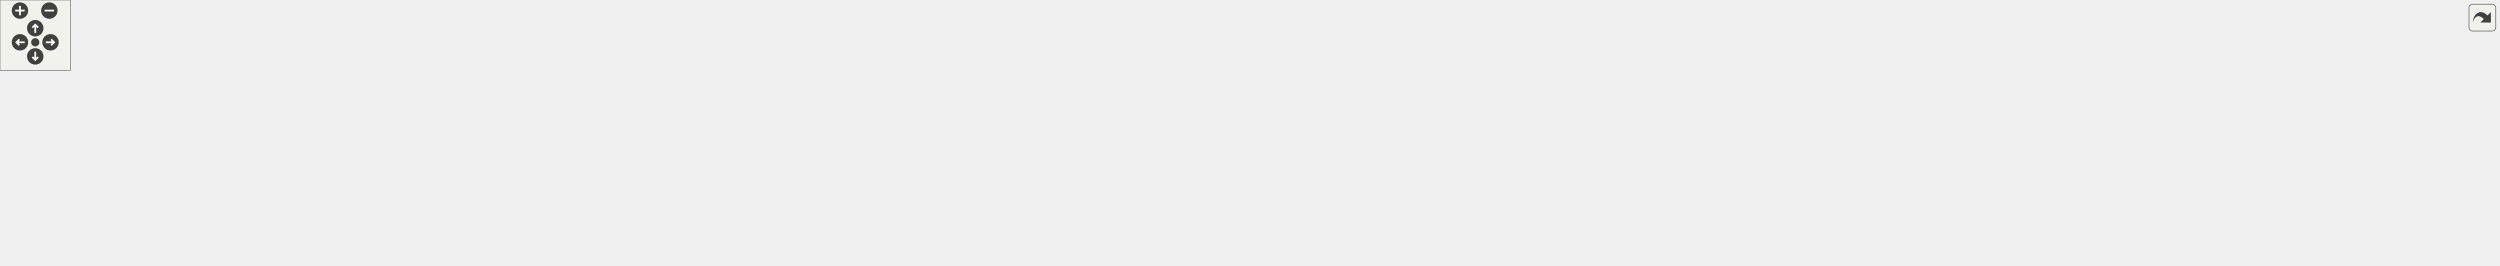
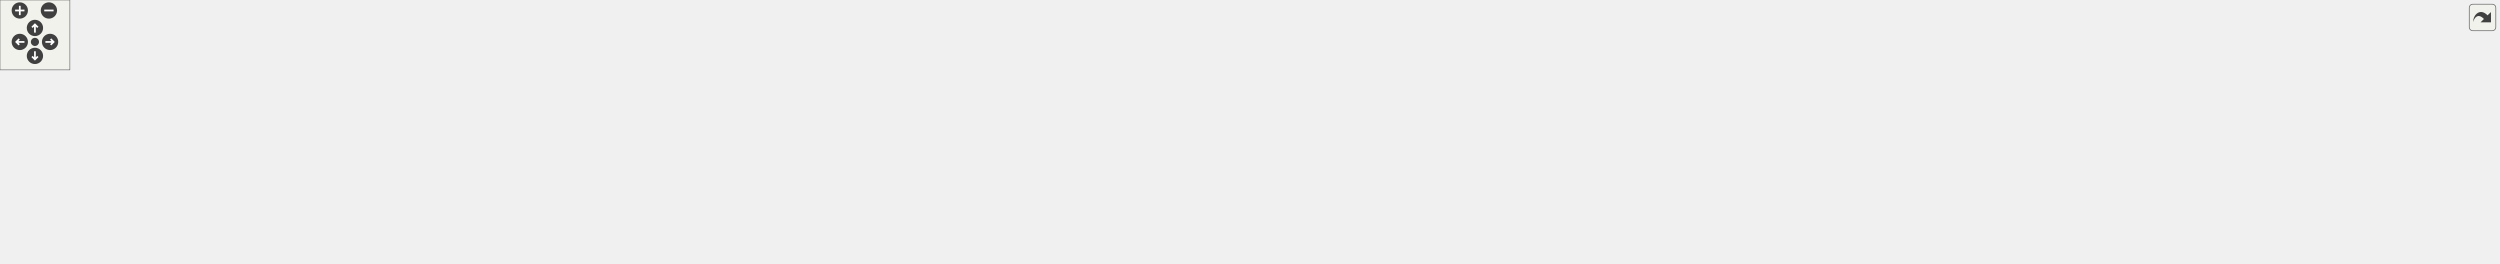
<svg xmlns="http://www.w3.org/2000/svg" xmlns:xlink="http://www.w3.org/1999/xlink" id="main" version="1.1" xml:space="preserve">
  <style type="text/css">
.edge:hover path { stroke: red; }
.edge:hover polygon { stroke: red; fill: red; }
</style>
  <defs>
    <circle id="rim" cx="0" cy="0" r="7" />
    <circle id="rim2" cx="0" cy="0" r="3.5" />
    <g id="zoomPlus">
      <use xlink:href="#rim" fill="#404040">
        <set attributeName="fill" to="#808080" begin="zoomplus.mouseover" end="zoomplus.mouseout" />
      </use>
      <path d="M-4,0h8M0,-4v8" fill="none" stroke="white" stroke-width="1.5" pointer-events="none" />
    </g>
    <g id="zoomMin">
      <use xlink:href="#rim" fill="#404040">
        <set attributeName="fill" to="#808080" begin="zoomminus.mouseover" end="zoomminus.mouseout" />
      </use>
      <path d="M-4,0h8" fill="none" stroke="white" stroke-width="1.5" pointer-events="none" />
    </g>
    <g id="dirArrow">
      <path fill="none" stroke="white" stroke-width="1.5" d="M0,-3.0v7 M-2.5,-0.5L0,-3.0L2.5,-0.5" />
    </g>
    <g id="resetDef">
      <use xlink:href="#rim2" fill="#404040">
        <set attributeName="fill" to="#808080" begin="reset.mouseover" end="reset.mouseout" />
      </use>
    </g>
  </defs>
  <svg id="graph" class="graph">
    <g id="viewport">
      <g id="node1" class="node">
-         <polygon fill="#bfbfbf" stroke="black" points="914,-124.5 914,-165.5 1084,-165.5 1084,-124.5 914,-124.5" />
-         <text text-anchor="start" x="922" y="-153.5" font-family="Helvetica,sans-Serif" font-size="10.00">/home/travis/build</text>
-         <text text-anchor="start" x="922" y="-142.5" font-family="Helvetica,sans-Serif" font-size="10.00">/robotology/wb-toolbox</text>
-         <text text-anchor="middle" x="999" y="-131.5" font-family="Helvetica,sans-Serif" font-size="10.00">/toolbox/src/InverseKinematics.cpp</text>
+         <polygon fill="#bfbfbf" stroke="black" points="933,-124.5 933,-165.5 1103,-165.5 1103,-124.5 933,-124.5" />
+         <text text-anchor="start" x="941" y="-153.5" font-family="Helvetica,sans-Serif" font-size="10.00">/home/travis/build</text>
+         <text text-anchor="start" x="941" y="-142.5" font-family="Helvetica,sans-Serif" font-size="10.00">/robotology/wb-toolbox</text>
+         <text text-anchor="middle" x="1018" y="-131.5" font-family="Helvetica,sans-Serif" font-size="10.00">/toolbox/src/InverseKinematics.cpp</text>
      </g>
      <g id="node2" class="node">
        <g id="a_node2">
          <a xlink:href="_inverse_kinematics_8h.html" target="_top" xlink:title="InverseKinematics.h">
            <polygon fill="none" stroke="black" points="6,-62.5 6,-81.5 112,-81.5 112,-62.5 6,-62.5" />
            <text text-anchor="middle" x="59" y="-69.5" font-family="Helvetica,sans-Serif" font-size="10.00">InverseKinematics.h</text>
          </a>
        </g>
      </g>
      <g id="edge1" class="edge">
-         <path fill="none" stroke="midnightblue" d="M913.769,-142.845C757.188,-139.766 413.513,-128.558 127,-88 119.089,-86.88 110.73,-85.339 102.682,-83.668" />
-         <polygon fill="midnightblue" stroke="midnightblue" points="103.226,-80.205 92.711,-81.504 101.741,-87.045 103.226,-80.205" />
+         <path fill="none" stroke="midnightblue" d="M932.937,-141.548C776.629,-136.374 433.376,-121.904 146,-88 135.388,-86.748 124.103,-85.065 113.299,-83.28" />
+         <polygon fill="midnightblue" stroke="midnightblue" points="113.572,-79.776 103.126,-81.547 112.396,-86.676 113.572,-79.776" />
      </g>
      <g id="node4" class="node">
        <g id="a_node4">
          <a xlink:href="_block_information_8h.html" target="_top" xlink:title="BlockInformation.h">
-             <polygon fill="none" stroke="black" points="136,-62.5 136,-81.5 234,-81.5 234,-62.5 136,-62.5" />
-             <text text-anchor="middle" x="185" y="-69.5" font-family="Helvetica,sans-Serif" font-size="10.00">BlockInformation.h</text>
+             <polygon fill="none" stroke="black" points="155,-62.5 155,-81.5 253,-81.5 253,-62.5 155,-62.5" />
+             <text text-anchor="middle" x="204" y="-69.5" font-family="Helvetica,sans-Serif" font-size="10.00">BlockInformation.h</text>
          </a>
        </g>
      </g>
      <g id="edge3" class="edge">
-         <path fill="none" stroke="midnightblue" d="M913.947,-142.653C773.395,-139.323 484.204,-127.794 243,-88 236.67,-86.956 230.022,-85.544 223.578,-84.002" />
-         <polygon fill="midnightblue" stroke="midnightblue" points="224.247,-80.561 213.694,-81.506 222.533,-87.348 224.247,-80.561" />
+         <path fill="none" stroke="midnightblue" d="M932.947,-142.653C792.395,-139.323 503.204,-127.794 262,-88 255.67,-86.956 249.022,-85.544 242.578,-84.002" />
+         <polygon fill="midnightblue" stroke="midnightblue" points="243.247,-80.561 232.694,-81.506 241.533,-87.348 243.247,-80.561" />
      </g>
      <g id="node9" class="node">
-         <polygon fill="none" stroke="#bfbfbf" points="252,-62.5 252,-81.5 298,-81.5 298,-62.5 252,-62.5" />
-         <text text-anchor="middle" x="275" y="-69.5" font-family="Helvetica,sans-Serif" font-size="10.00">Error.h</text>
+         <polygon fill="none" stroke="#bfbfbf" points="271,-62.5 271,-81.5 317,-81.5 317,-62.5 271,-62.5" />
+         <text text-anchor="middle" x="294" y="-69.5" font-family="Helvetica,sans-Serif" font-size="10.00">Error.h</text>
      </g>
      <g id="edge8" class="edge">
-         <path fill="none" stroke="midnightblue" d="M913.707,-140.893C754.775,-134.478 419.272,-117.812 307,-88 304.648,-87.376 302.257,-86.585 299.896,-85.694" />
-         <polygon fill="midnightblue" stroke="midnightblue" points="301.096,-82.4 290.528,-81.64 298.316,-88.824 301.096,-82.4" />
+         <path fill="none" stroke="midnightblue" d="M932.707,-140.893C773.775,-134.478 438.272,-117.812 326,-88 323.648,-87.376 321.257,-86.585 318.896,-85.694" />
+         <polygon fill="midnightblue" stroke="midnightblue" points="320.096,-82.4 309.528,-81.64 317.316,-88.824 320.096,-82.4" />
      </g>
      <g id="node10" class="node">
        <g id="a_node10">
          <a xlink:href="_signal_8h.html" target="_top" xlink:title="Signal.h">
-             <polygon fill="none" stroke="black" points="316,-62.5 316,-81.5 368,-81.5 368,-62.5 316,-62.5" />
-             <text text-anchor="middle" x="342" y="-69.5" font-family="Helvetica,sans-Serif" font-size="10.00">Signal.h</text>
+             <polygon fill="none" stroke="black" points="335,-62.5 335,-81.5 387,-81.5 387,-62.5 335,-62.5" />
+             <text text-anchor="middle" x="361" y="-69.5" font-family="Helvetica,sans-Serif" font-size="10.00">Signal.h</text>
          </a>
        </g>
      </g>
      <g id="edge9" class="edge">
-         <path fill="none" stroke="midnightblue" d="M913.837,-144.736C792.697,-143.903 564.514,-135.349 377,-88 374.176,-87.287 371.287,-86.375 368.439,-85.353" />
-         <polygon fill="midnightblue" stroke="midnightblue" points="369.654,-82.07 359.07,-81.59 367.045,-88.565 369.654,-82.07" />
-       </g>
-       <g id="node11" class="node">
-         <polygon fill="none" stroke="#bfbfbf" points="386,-62.5 386,-81.5 466,-81.5 466,-62.5 386,-62.5" />
-         <text text-anchor="middle" x="426" y="-69.5" font-family="Helvetica,sans-Serif" font-size="10.00">WBInterface.h</text>
+         <path fill="none" stroke="midnightblue" d="M932.837,-144.736C811.697,-143.903 583.514,-135.349 396,-88 393.176,-87.287 390.287,-86.375 387.439,-85.353" />
+         <polygon fill="midnightblue" stroke="midnightblue" points="388.654,-82.07 378.07,-81.59 386.045,-88.565 388.654,-82.07" />
+       </g>
+       <g id="node12" class="node">
+         <polygon fill="none" stroke="#bfbfbf" points="405,-62.5 405,-81.5 485,-81.5 485,-62.5 405,-62.5" />
+         <text text-anchor="middle" x="445" y="-69.5" font-family="Helvetica,sans-Serif" font-size="10.00">WBInterface.h</text>
      </g>
      <g id="edge11" class="edge">
-         <path fill="none" stroke="midnightblue" d="M913.568,-139.708C809.406,-133.364 628.398,-118.744 476,-88 471.147,-87.021 466.089,-85.777 461.134,-84.425" />
-         <polygon fill="midnightblue" stroke="midnightblue" points="461.785,-80.97 451.206,-81.551 459.838,-87.694 461.785,-80.97" />
-       </g>
-       <g id="node12" class="node">
-         <polygon fill="none" stroke="#bfbfbf" points="484.5,-62.5 484.5,-81.5 549.5,-81.5 549.5,-62.5 484.5,-62.5" />
-         <text text-anchor="middle" x="517" y="-69.5" font-family="Helvetica,sans-Serif" font-size="10.00">Eigen/Core</text>
+         <path fill="none" stroke="midnightblue" d="M932.568,-139.708C828.406,-133.364 647.398,-118.744 495,-88 490.147,-87.021 485.089,-85.777 480.134,-84.425" />
+         <polygon fill="midnightblue" stroke="midnightblue" points="480.785,-80.97 470.206,-81.551 478.838,-87.694 480.785,-80.97" />
+       </g>
+       <g id="node13" class="node">
+         <polygon fill="none" stroke="#bfbfbf" points="503.5,-62.5 503.5,-81.5 568.5,-81.5 568.5,-62.5 503.5,-62.5" />
+         <text text-anchor="middle" x="536" y="-69.5" font-family="Helvetica,sans-Serif" font-size="10.00">Eigen/Core</text>
      </g>
      <g id="edge12" class="edge">
-         <path fill="none" stroke="midnightblue" d="M913.668,-138.633C824.297,-131.739 680.325,-117.023 559,-88 555.32,-87.12 551.514,-86.029 547.764,-84.84" />
-         <polygon fill="midnightblue" stroke="midnightblue" points="548.691,-81.458 538.096,-81.54 546.43,-88.082 548.691,-81.458" />
-       </g>
-       <g id="node13" class="node">
-         <polygon fill="none" stroke="#bfbfbf" points="567.5,-62.5 567.5,-81.5 670.5,-81.5 670.5,-62.5 567.5,-62.5" />
-         <text text-anchor="middle" x="619" y="-69.5" font-family="Helvetica,sans-Serif" font-size="10.00">iCub/iKin/iKinFwd.h</text>
+         <path fill="none" stroke="midnightblue" d="M932.668,-138.633C843.297,-131.739 699.325,-117.023 578,-88 574.32,-87.12 570.514,-86.029 566.764,-84.84" />
+         <polygon fill="midnightblue" stroke="midnightblue" points="567.691,-81.458 557.096,-81.54 565.43,-88.082 567.691,-81.458" />
+       </g>
+       <g id="node14" class="node">
+         <polygon fill="none" stroke="#bfbfbf" points="586.5,-62.5 586.5,-81.5 689.5,-81.5 689.5,-62.5 586.5,-62.5" />
+         <text text-anchor="middle" x="638" y="-69.5" font-family="Helvetica,sans-Serif" font-size="10.00">iCub/iKin/iKinFwd.h</text>
      </g>
      <g id="edge13" class="edge">
-         <path fill="none" stroke="midnightblue" d="M913.738,-130.634C849.315,-120.148 758.821,-104.59 680,-88 674.12,-86.763 667.946,-85.363 661.877,-83.928" />
-         <polygon fill="midnightblue" stroke="midnightblue" points="662.373,-80.448 651.831,-81.503 660.731,-87.252 662.373,-80.448" />
-       </g>
-       <g id="node14" class="node">
-         <polygon fill="none" stroke="#bfbfbf" points="689,-62.5 689,-81.5 797,-81.5 797,-62.5 689,-62.5" />
-         <text text-anchor="middle" x="743" y="-69.5" font-family="Helvetica,sans-Serif" font-size="10.00">iCub/iKin/iKinIpOpt.h</text>
+         <path fill="none" stroke="midnightblue" d="M932.738,-130.634C868.315,-120.148 777.821,-104.59 699,-88 693.12,-86.763 686.946,-85.363 680.877,-83.928" />
+         <polygon fill="midnightblue" stroke="midnightblue" points="681.373,-80.448 670.831,-81.503 679.731,-87.252 681.373,-80.448" />
+       </g>
+       <g id="node15" class="node">
+         <polygon fill="none" stroke="#bfbfbf" points="708,-62.5 708,-81.5 816,-81.5 816,-62.5 708,-62.5" />
+         <text text-anchor="middle" x="762" y="-69.5" font-family="Helvetica,sans-Serif" font-size="10.00">iCub/iKin/iKinIpOpt.h</text>
      </g>
      <g id="edge14" class="edge">
-         <path fill="none" stroke="midnightblue" d="M928.369,-124.411C881.77,-111.487 822.381,-95.016 783.556,-84.248" />
-         <polygon fill="midnightblue" stroke="midnightblue" points="784.236,-80.804 773.664,-81.504 782.365,-87.55 784.236,-80.804" />
-       </g>
-       <g id="node15" class="node">
-         <polygon fill="none" stroke="#bfbfbf" points="815.5,-62.5 815.5,-81.5 994.5,-81.5 994.5,-62.5 815.5,-62.5" />
-         <text text-anchor="middle" x="905" y="-69.5" font-family="Helvetica,sans-Serif" font-size="10.00">iDynTree/Model/DenavitHartenberg.h</text>
+         <path fill="none" stroke="midnightblue" d="M947.369,-124.411C900.77,-111.487 841.381,-95.016 802.556,-84.248" />
+         <polygon fill="midnightblue" stroke="midnightblue" points="803.236,-80.804 792.664,-81.504 801.365,-87.55 803.236,-80.804" />
+       </g>
+       <g id="node16" class="node">
+         <polygon fill="none" stroke="#bfbfbf" points="834.5,-62.5 834.5,-81.5 1013.5,-81.5 1013.5,-62.5 834.5,-62.5" />
+         <text text-anchor="middle" x="924" y="-69.5" font-family="Helvetica,sans-Serif" font-size="10.00">iDynTree/Model/DenavitHartenberg.h</text>
      </g>
      <g id="edge15" class="edge">
-         <path fill="none" stroke="midnightblue" d="M973.065,-124.411C957.764,-112.854 938.708,-98.46 924.654,-87.845" />
-         <polygon fill="midnightblue" stroke="midnightblue" points="926.717,-85.017 916.628,-81.783 922.498,-90.603 926.717,-85.017" />
-       </g>
-       <g id="node16" class="node">
-         <polygon fill="none" stroke="#bfbfbf" points="1012.5,-62.5 1012.5,-81.5 1175.5,-81.5 1175.5,-62.5 1012.5,-62.5" />
-         <text text-anchor="middle" x="1094" y="-69.5" font-family="Helvetica,sans-Serif" font-size="10.00">iDynTree/ModelIO/ModelLoader.h</text>
+         <path fill="none" stroke="midnightblue" d="M992.065,-124.411C976.764,-112.854 957.708,-98.46 943.654,-87.845" />
+         <polygon fill="midnightblue" stroke="midnightblue" points="945.717,-85.017 935.628,-81.783 941.498,-90.603 945.717,-85.017" />
+       </g>
+       <g id="node17" class="node">
+         <polygon fill="none" stroke="#bfbfbf" points="1031.5,-62.5 1031.5,-81.5 1194.5,-81.5 1194.5,-62.5 1031.5,-62.5" />
+         <text text-anchor="middle" x="1113" y="-69.5" font-family="Helvetica,sans-Serif" font-size="10.00">iDynTree/ModelIO/ModelLoader.h</text>
      </g>
      <g id="edge16" class="edge">
-         <path fill="none" stroke="midnightblue" d="M1025.21,-124.411C1040.67,-112.854 1059.93,-98.46 1074.14,-87.845" />
-         <polygon fill="midnightblue" stroke="midnightblue" points="1076.33,-90.573 1082.25,-81.783 1072.14,-84.966 1076.33,-90.573" />
-       </g>
-       <g id="node17" class="node">
-         <polygon fill="none" stroke="#bfbfbf" points="1193.5,-62.5 1193.5,-81.5 1332.5,-81.5 1332.5,-62.5 1193.5,-62.5" />
-         <text text-anchor="middle" x="1263" y="-69.5" font-family="Helvetica,sans-Serif" font-size="10.00">iDynTree/iKinConversions.h</text>
+         <path fill="none" stroke="midnightblue" d="M1044.21,-124.411C1059.67,-112.854 1078.93,-98.46 1093.14,-87.845" />
+         <polygon fill="midnightblue" stroke="midnightblue" points="1095.33,-90.573 1101.25,-81.783 1091.14,-84.966 1095.33,-90.573" />
+       </g>
+       <g id="node18" class="node">
+         <polygon fill="none" stroke="#bfbfbf" points="1212.5,-62.5 1212.5,-81.5 1351.5,-81.5 1351.5,-62.5 1212.5,-62.5" />
+         <text text-anchor="middle" x="1282" y="-69.5" font-family="Helvetica,sans-Serif" font-size="10.00">iDynTree/iKinConversions.h</text>
      </g>
      <g id="edge17" class="edge">
-         <path fill="none" stroke="midnightblue" d="M1071.84,-124.411C1120.1,-111.432 1181.66,-94.876 1221.69,-84.111" />
-         <polygon fill="midnightblue" stroke="midnightblue" points="1222.63,-87.482 1231.38,-81.504 1220.81,-80.722 1222.63,-87.482" />
-       </g>
-       <g id="node18" class="node">
-         <polygon fill="none" stroke="#bfbfbf" points="1350.5,-62.5 1350.5,-81.5 1479.5,-81.5 1479.5,-62.5 1350.5,-62.5" />
-         <text text-anchor="middle" x="1415" y="-69.5" font-family="Helvetica,sans-Serif" font-size="10.00">wbi/wholeBodyInterface.h</text>
+         <path fill="none" stroke="midnightblue" d="M1090.84,-124.411C1139.1,-111.432 1200.66,-94.876 1240.69,-84.111" />
+         <polygon fill="midnightblue" stroke="midnightblue" points="1241.63,-87.482 1250.38,-81.504 1239.81,-80.722 1241.63,-87.482" />
+       </g>
+       <g id="node19" class="node">
+         <polygon fill="none" stroke="#bfbfbf" points="1369.5,-62.5 1369.5,-81.5 1498.5,-81.5 1498.5,-62.5 1369.5,-62.5" />
+         <text text-anchor="middle" x="1434" y="-69.5" font-family="Helvetica,sans-Serif" font-size="10.00">wbi/wholeBodyInterface.h</text>
      </g>
      <g id="edge18" class="edge">
-         <path fill="none" stroke="midnightblue" d="M1084.19,-130.965C1153.47,-120.143 1253.71,-103.988 1341,-88 1348.62,-86.605 1356.66,-85.055 1364.52,-83.497" />
-         <polygon fill="midnightblue" stroke="midnightblue" points="1365.22,-86.925 1374.34,-81.528 1363.85,-80.062 1365.22,-86.925" />
-       </g>
-       <g id="node19" class="node">
-         <polygon fill="none" stroke="#bfbfbf" points="1497.5,-62.5 1497.5,-81.5 1626.5,-81.5 1626.5,-62.5 1497.5,-62.5" />
-         <text text-anchor="middle" x="1562" y="-69.5" font-family="Helvetica,sans-Serif" font-size="10.00">yarp/os/ResourceFinder.h</text>
+         <path fill="none" stroke="midnightblue" d="M1103.19,-130.965C1172.47,-120.143 1272.71,-103.988 1360,-88 1367.62,-86.605 1375.66,-85.055 1383.52,-83.497" />
+         <polygon fill="midnightblue" stroke="midnightblue" points="1384.22,-86.925 1393.34,-81.528 1382.85,-80.062 1384.22,-86.925" />
+       </g>
+       <g id="node20" class="node">
+         <polygon fill="none" stroke="#bfbfbf" points="1516.5,-62.5 1516.5,-81.5 1645.5,-81.5 1645.5,-62.5 1516.5,-62.5" />
+         <text text-anchor="middle" x="1581" y="-69.5" font-family="Helvetica,sans-Serif" font-size="10.00">yarp/os/ResourceFinder.h</text>
      </g>
      <g id="edge19" class="edge">
-         <path fill="none" stroke="midnightblue" d="M1084.11,-136.492C1181.9,-127.346 1347.05,-110.313 1488,-88 1496.1,-86.718 1504.66,-85.166 1512.97,-83.554" />
-         <polygon fill="midnightblue" stroke="midnightblue" points="1513.82,-86.955 1522.94,-81.571 1512.45,-80.089 1513.82,-86.955" />
-       </g>
-       <g id="node20" class="node">
-         <polygon fill="none" stroke="#bfbfbf" points="1644.5,-62.5 1644.5,-81.5 1733.5,-81.5 1733.5,-62.5 1644.5,-62.5" />
-         <text text-anchor="middle" x="1689" y="-69.5" font-family="Helvetica,sans-Serif" font-size="10.00">yarp/sig/Matrix.h</text>
+         <path fill="none" stroke="midnightblue" d="M1103.11,-136.492C1200.9,-127.346 1366.05,-110.313 1507,-88 1515.1,-86.718 1523.66,-85.166 1531.97,-83.554" />
+         <polygon fill="midnightblue" stroke="midnightblue" points="1532.82,-86.955 1541.94,-81.571 1531.45,-80.089 1532.82,-86.955" />
+       </g>
+       <g id="node21" class="node">
+         <polygon fill="none" stroke="#bfbfbf" points="1663.5,-62.5 1663.5,-81.5 1752.5,-81.5 1752.5,-62.5 1663.5,-62.5" />
+         <text text-anchor="middle" x="1708" y="-69.5" font-family="Helvetica,sans-Serif" font-size="10.00">yarp/sig/Matrix.h</text>
      </g>
      <g id="edge20" class="edge">
-         <path fill="none" stroke="midnightblue" d="M1084.02,-141.457C1206.61,-136.675 1439.77,-123.401 1635,-88 1640.56,-86.991 1646.39,-85.667 1652.06,-84.223" />
-         <polygon fill="midnightblue" stroke="midnightblue" points="1653.29,-87.518 1662.03,-81.536 1651.46,-80.759 1653.29,-87.518" />
-       </g>
-       <g id="node21" class="node">
-         <polygon fill="none" stroke="#bfbfbf" points="1751.5,-62.5 1751.5,-81.5 1842.5,-81.5 1842.5,-62.5 1751.5,-62.5" />
-         <text text-anchor="middle" x="1797" y="-69.5" font-family="Helvetica,sans-Serif" font-size="10.00">yarp/sig/Vector.h</text>
+         <path fill="none" stroke="midnightblue" d="M1103.02,-141.457C1225.61,-136.675 1458.77,-123.401 1654,-88 1659.56,-86.991 1665.39,-85.667 1671.06,-84.223" />
+         <polygon fill="midnightblue" stroke="midnightblue" points="1672.29,-87.518 1681.03,-81.536 1670.46,-80.759 1672.29,-87.518" />
+       </g>
+       <g id="node22" class="node">
+         <polygon fill="none" stroke="#bfbfbf" points="1770.5,-62.5 1770.5,-81.5 1861.5,-81.5 1861.5,-62.5 1770.5,-62.5" />
+         <text text-anchor="middle" x="1816" y="-69.5" font-family="Helvetica,sans-Serif" font-size="10.00">yarp/sig/Vector.h</text>
      </g>
      <g id="edge21" class="edge">
-         <path fill="none" stroke="midnightblue" d="M1084.05,-142.856C1222.78,-139.815 1506.01,-128.69 1742,-88 1747.87,-86.987 1754.03,-85.621 1760,-84.124" />
-         <polygon fill="midnightblue" stroke="midnightblue" points="1761.05,-87.468 1769.81,-81.519 1759.25,-80.702 1761.05,-87.468" />
-       </g>
-       <g id="node22" class="node">
-         <polygon fill="none" stroke="#bfbfbf" points="1861,-57 1861,-87 1985,-87 1985,-57 1861,-57" />
-         <text text-anchor="start" x="1869" y="-75" font-family="Helvetica,sans-Serif" font-size="10.00">yarpWholeBodyInterface</text>
-         <text text-anchor="middle" x="1923" y="-64" font-family="Helvetica,sans-Serif" font-size="10.00">/yarpWbiUtil.h</text>
+         <path fill="none" stroke="midnightblue" d="M1103.05,-142.856C1241.78,-139.815 1525.01,-128.69 1761,-88 1766.87,-86.987 1773.03,-85.621 1779,-84.124" />
+         <polygon fill="midnightblue" stroke="midnightblue" points="1780.05,-87.468 1788.81,-81.519 1778.25,-80.702 1780.05,-87.468" />
+       </g>
+       <g id="node23" class="node">
+         <polygon fill="none" stroke="#bfbfbf" points="1880,-57 1880,-87 2004,-87 2004,-57 1880,-57" />
+         <text text-anchor="start" x="1888" y="-75" font-family="Helvetica,sans-Serif" font-size="10.00">yarpWholeBodyInterface</text>
+         <text text-anchor="middle" x="1942" y="-64" font-family="Helvetica,sans-Serif" font-size="10.00">/yarpWbiUtil.h</text>
      </g>
      <g id="edge22" class="edge">
-         <path fill="none" stroke="midnightblue" d="M1084.04,-142.34C1235.99,-138.512 1564.13,-126.34 1850.48,-87.923" />
-         <polygon fill="midnightblue" stroke="midnightblue" points="1851.21,-91.356 1860.65,-86.545 1850.27,-84.42 1851.21,-91.356" />
-       </g>
-       <g id="node23" class="node">
-         <polygon fill="none" stroke="#bfbfbf" points="2003,-62.5 2003,-81.5 2057,-81.5 2057,-62.5 2003,-62.5" />
-         <text text-anchor="middle" x="2030" y="-69.5" font-family="Helvetica,sans-Serif" font-size="10.00">iostream</text>
+         <path fill="none" stroke="midnightblue" d="M1103.04,-142.34C1254.99,-138.512 1583.13,-126.34 1869.48,-87.923" />
+         <polygon fill="midnightblue" stroke="midnightblue" points="1870.21,-91.356 1879.65,-86.545 1869.27,-84.42 1870.21,-91.356" />
+       </g>
+       <g id="node24" class="node">
+         <polygon fill="none" stroke="#bfbfbf" points="2022,-62.5 2022,-81.5 2076,-81.5 2076,-62.5 2022,-62.5" />
+         <text text-anchor="middle" x="2049" y="-69.5" font-family="Helvetica,sans-Serif" font-size="10.00">iostream</text>
      </g>
      <g id="edge23" class="edge">
-         <path fill="none" stroke="midnightblue" d="M1084.08,-142.785C1291.92,-139.241 1820.98,-126.597 1993,-88 1996.25,-87.272 1999.58,-86.289 2002.84,-85.173" />
-         <polygon fill="midnightblue" stroke="midnightblue" points="2004.23,-88.391 2012.32,-81.547 2001.73,-81.854 2004.23,-88.391" />
-       </g>
-       <g id="node24" class="node">
-         <polygon fill="none" stroke="#bfbfbf" points="2075.5,-62.5 2075.5,-81.5 2126.5,-81.5 2126.5,-62.5 2075.5,-62.5" />
-         <text text-anchor="middle" x="2101" y="-69.5" font-family="Helvetica,sans-Serif" font-size="10.00">typeinfo</text>
+         <path fill="none" stroke="midnightblue" d="M1103.08,-142.785C1310.92,-139.241 1839.98,-126.597 2012,-88 2015.25,-87.272 2018.58,-86.289 2021.84,-85.173" />
+         <polygon fill="midnightblue" stroke="midnightblue" points="2023.23,-88.391 2031.32,-81.547 2020.73,-81.854 2023.23,-88.391" />
+       </g>
+       <g id="node25" class="node">
+         <polygon fill="none" stroke="#bfbfbf" points="2094.5,-62.5 2094.5,-81.5 2145.5,-81.5 2145.5,-62.5 2094.5,-62.5" />
+         <text text-anchor="middle" x="2120" y="-69.5" font-family="Helvetica,sans-Serif" font-size="10.00">typeinfo</text>
      </g>
      <g id="edge24" class="edge">
-         <path fill="none" stroke="midnightblue" d="M1084.31,-143.378C1303.1,-141.167 1880.02,-131.283 2066,-88 2068.9,-87.326 2071.86,-86.425 2074.77,-85.398" />
-         <polygon fill="midnightblue" stroke="midnightblue" points="2076.34,-88.539 2084.32,-81.568 2073.73,-82.043 2076.34,-88.539" />
+         <path fill="none" stroke="midnightblue" d="M1103.31,-143.378C1322.1,-141.167 1899.02,-131.283 2085,-88 2087.9,-87.326 2090.86,-86.425 2093.77,-85.398" />
+         <polygon fill="midnightblue" stroke="midnightblue" points="2095.34,-88.539 2103.32,-81.568 2092.73,-82.043 2095.34,-88.539" />
      </g>
      <g id="node3" class="node">
        <polygon fill="none" stroke="#bfbfbf" points="-0.5,-0.5 -0.5,-19.5 94.5,-19.5 94.5,-0.5 -0.5,-0.5" />
        <text text-anchor="middle" x="47" y="-7.5" font-family="Helvetica,sans-Serif" font-size="10.00">WBIModelBlock.h</text>
      </g>
      <g id="edge2" class="edge">
        <path fill="none" stroke="midnightblue" d="M57.281,-62.404C55.57,-53.849 52.89,-40.45 50.695,-29.476" />
        <polygon fill="midnightblue" stroke="midnightblue" points="54.109,-28.7 48.716,-19.581 47.245,-30.073 54.109,-28.7" />
      </g>
      <g id="node5" class="node">
-         <polygon fill="none" stroke="#bfbfbf" points="295,-0.5 295,-19.5 347,-19.5 347,-0.5 295,-0.5" />
-         <text text-anchor="middle" x="321" y="-7.5" font-family="Helvetica,sans-Serif" font-size="10.00">memory</text>
-       </g>
-       <g id="edge4" class="edge">
-         <path fill="none" stroke="midnightblue" d="M204.485,-62.404C227.41,-52.29 265.685,-35.404 292.075,-23.761" />
-         <polygon fill="midnightblue" stroke="midnightblue" points="293.814,-26.819 301.551,-19.581 290.989,-20.415 293.814,-26.819" />
-       </g>
-       <g id="node6" class="node">
        <polygon fill="none" stroke="#bfbfbf" points="112.5,-0.5 112.5,-19.5 153.5,-19.5 153.5,-0.5 112.5,-0.5" />
        <text text-anchor="middle" x="133" y="-7.5" font-family="Helvetica,sans-Serif" font-size="10.00">string</text>
      </g>
+       <g id="edge4" class="edge">
+         <path fill="none" stroke="midnightblue" d="M193.827,-62.404C182.65,-52.958 164.483,-37.606 150.909,-26.134" />
+         <polygon fill="midnightblue" stroke="midnightblue" points="153.051,-23.362 143.154,-19.581 148.533,-28.709 153.051,-23.362" />
+       </g>
+       <g id="node6" class="node">
+         <polygon fill="none" stroke="#bfbfbf" points="172,-0.5 172,-19.5 210,-19.5 210,-0.5 172,-0.5" />
+         <text text-anchor="middle" x="191" y="-7.5" font-family="Helvetica,sans-Serif" font-size="10.00">tuple</text>
+       </g>
      <g id="edge5" class="edge">
-         <path fill="none" stroke="midnightblue" d="M177.55,-62.404C169.672,-53.314 157.055,-38.756 147.256,-27.449" />
-         <polygon fill="midnightblue" stroke="midnightblue" points="149.631,-24.845 140.437,-19.581 144.341,-29.43 149.631,-24.845" />
+         <path fill="none" stroke="midnightblue" d="M202.137,-62.404C200.284,-53.849 197.381,-40.45 195.003,-29.476" />
+         <polygon fill="midnightblue" stroke="midnightblue" points="198.397,-28.613 192.859,-19.581 191.556,-30.095 198.397,-28.613" />
      </g>
      <g id="node7" class="node">
-         <polygon fill="none" stroke="#bfbfbf" points="172,-0.5 172,-19.5 212,-19.5 212,-0.5 172,-0.5" />
-         <text text-anchor="middle" x="192" y="-7.5" font-family="Helvetica,sans-Serif" font-size="10.00">utility</text>
+         <polygon fill="none" stroke="#bfbfbf" points="228,-0.5 228,-19.5 268,-19.5 268,-0.5 228,-0.5" />
+         <text text-anchor="middle" x="248" y="-7.5" font-family="Helvetica,sans-Serif" font-size="10.00">utility</text>
      </g>
      <g id="edge6" class="edge">
-         <path fill="none" stroke="midnightblue" d="M186.003,-62.404C186.991,-53.938 188.532,-40.728 189.804,-29.82" />
-         <polygon fill="midnightblue" stroke="midnightblue" points="193.316,-29.919 190.999,-19.581 186.364,-29.108 193.316,-29.919" />
+         <path fill="none" stroke="midnightblue" d="M210.304,-62.404C216.904,-53.403 227.437,-39.041 235.693,-27.782" />
+         <polygon fill="midnightblue" stroke="midnightblue" points="238.616,-29.714 241.708,-19.581 232.971,-25.575 238.616,-29.714" />
      </g>
      <g id="node8" class="node">
-         <polygon fill="none" stroke="#bfbfbf" points="230,-0.5 230,-19.5 274,-19.5 274,-0.5 230,-0.5" />
-         <text text-anchor="middle" x="252" y="-7.5" font-family="Helvetica,sans-Serif" font-size="10.00">vector</text>
+         <polygon fill="none" stroke="#bfbfbf" points="286,-0.5 286,-19.5 330,-19.5 330,-0.5 286,-0.5" />
+         <text text-anchor="middle" x="308" y="-7.5" font-family="Helvetica,sans-Serif" font-size="10.00">vector</text>
      </g>
      <g id="edge7" class="edge">
-         <path fill="none" stroke="midnightblue" d="M194.599,-62.404C205.048,-53.047 221.968,-37.895 234.736,-26.46" />
-         <polygon fill="midnightblue" stroke="midnightblue" points="237.304,-28.859 242.418,-19.581 232.634,-23.645 237.304,-28.859" />
+         <path fill="none" stroke="midnightblue" d="M218.901,-62.404C235.968,-52.557 264.161,-36.291 284.262,-24.695" />
+         <polygon fill="midnightblue" stroke="midnightblue" points="286.214,-27.61 293.127,-19.581 282.716,-21.546 286.214,-27.61" />
+       </g>
+       <g id="node11" class="node">
+         <polygon fill="none" stroke="#bfbfbf" points="348,-0.5 348,-19.5 400,-19.5 400,-0.5 348,-0.5" />
+         <text text-anchor="middle" x="374" y="-7.5" font-family="Helvetica,sans-Serif" font-size="10.00">memory</text>
      </g>
      <g id="edge10" class="edge">
-         <path fill="none" stroke="midnightblue" d="M338.991,-62.404C335.966,-53.76 331.21,-40.17 327.347,-29.134" />
-         <polygon fill="midnightblue" stroke="midnightblue" points="330.61,-27.863 324.003,-19.581 324.003,-30.175 330.61,-27.863" />
+         <path fill="none" stroke="midnightblue" d="M362.863,-62.404C364.716,-53.849 367.619,-40.45 369.997,-29.476" />
+         <polygon fill="midnightblue" stroke="midnightblue" points="373.444,-30.095 372.141,-19.581 366.603,-28.613 373.444,-30.095" />
      </g>
    </g>
  </svg>
  <g id="navigator" transform="translate(0 0)" fill="#404254">
    <rect fill="#f2f5e9" fill-opacity="0.5" stroke="#606060" stroke-width=".5" x="0" y="0" width="60" height="60" />
    <use id="zoomplus" xlink:href="#zoomPlus" x="17" y="9" />
    <use id="zoomminus" xlink:href="#zoomMin" x="42" y="9" />
    <use id="reset" xlink:href="#resetDef" x="30" y="36" />
    <g id="arrowUp" xlink:href="#dirArrow" transform="translate(30 24)">
      <use xlink:href="#rim" fill="#404040">
        <set attributeName="fill" to="#808080" begin="arrowUp.mouseover" end="arrowUp.mouseout" />
      </use>
      <path fill="none" stroke="white" stroke-width="1.5" d="M0,-3.0v7 M-2.5,-0.5L0,-3.0L2.5,-0.5" />
    </g>
    <g id="arrowRight" xlink:href="#dirArrow" transform="rotate(90) translate(36 -43)">
      <use xlink:href="#rim" fill="#404040">
        <set attributeName="fill" to="#808080" begin="arrowRight.mouseover" end="arrowRight.mouseout" />
      </use>
      <path fill="none" stroke="white" stroke-width="1.5" d="M0,-3.0v7 M-2.5,-0.5L0,-3.0L2.5,-0.5" />
    </g>
    <g id="arrowDown" xlink:href="#dirArrow" transform="rotate(180) translate(-30 -48)">
      <use xlink:href="#rim" fill="#404040">
        <set attributeName="fill" to="#808080" begin="arrowDown.mouseover" end="arrowDown.mouseout" />
      </use>
      <path fill="none" stroke="white" stroke-width="1.5" d="M0,-3.0v7 M-2.5,-0.5L0,-3.0L2.5,-0.5" />
    </g>
    <g id="arrowLeft" xlink:href="#dirArrow" transform="rotate(270) translate(-36 17)">
      <use xlink:href="#rim" fill="#404040">
        <set attributeName="fill" to="#808080" begin="arrowLeft.mouseover" end="arrowLeft.mouseout" />
      </use>
      <path fill="none" stroke="white" stroke-width="1.5" d="M0,-3.0v7 M-2.5,-0.5L0,-3.0L2.5,-0.5" />
    </g>
  </g>
  <svg viewBox="0 0 15 15" width="100%" height="30px" preserveAspectRatio="xMaxYMin meet">
    <g id="arrow_out" transform="scale(0.3 0.3)">
      <a xlink:href="_inverse_kinematics_8cpp__incl_org.svg" target="_base">
        <rect id="button" ry="5" rx="5" y="6" x="6" height="38" width="38" fill="#f2f5e9" fill-opacity="0.5" stroke="#606060" stroke-width="1.0" />
        <path id="arrow" d="M 11.5,31.437 C 11.94,20.098 22.043,11.323 32.159,21.979 L 37.069,17.246 C 37.069,17.246 37.088,32 37.088,32 L 22.16,31.978 C 22.16,31.978 26.998,27.14 26.998,27.14 C 18.529,18.264 13.292,25.23 11.5,31.437 z" style="fill:#404040;" />
      </a>
    </g>
  </svg>
</svg>
